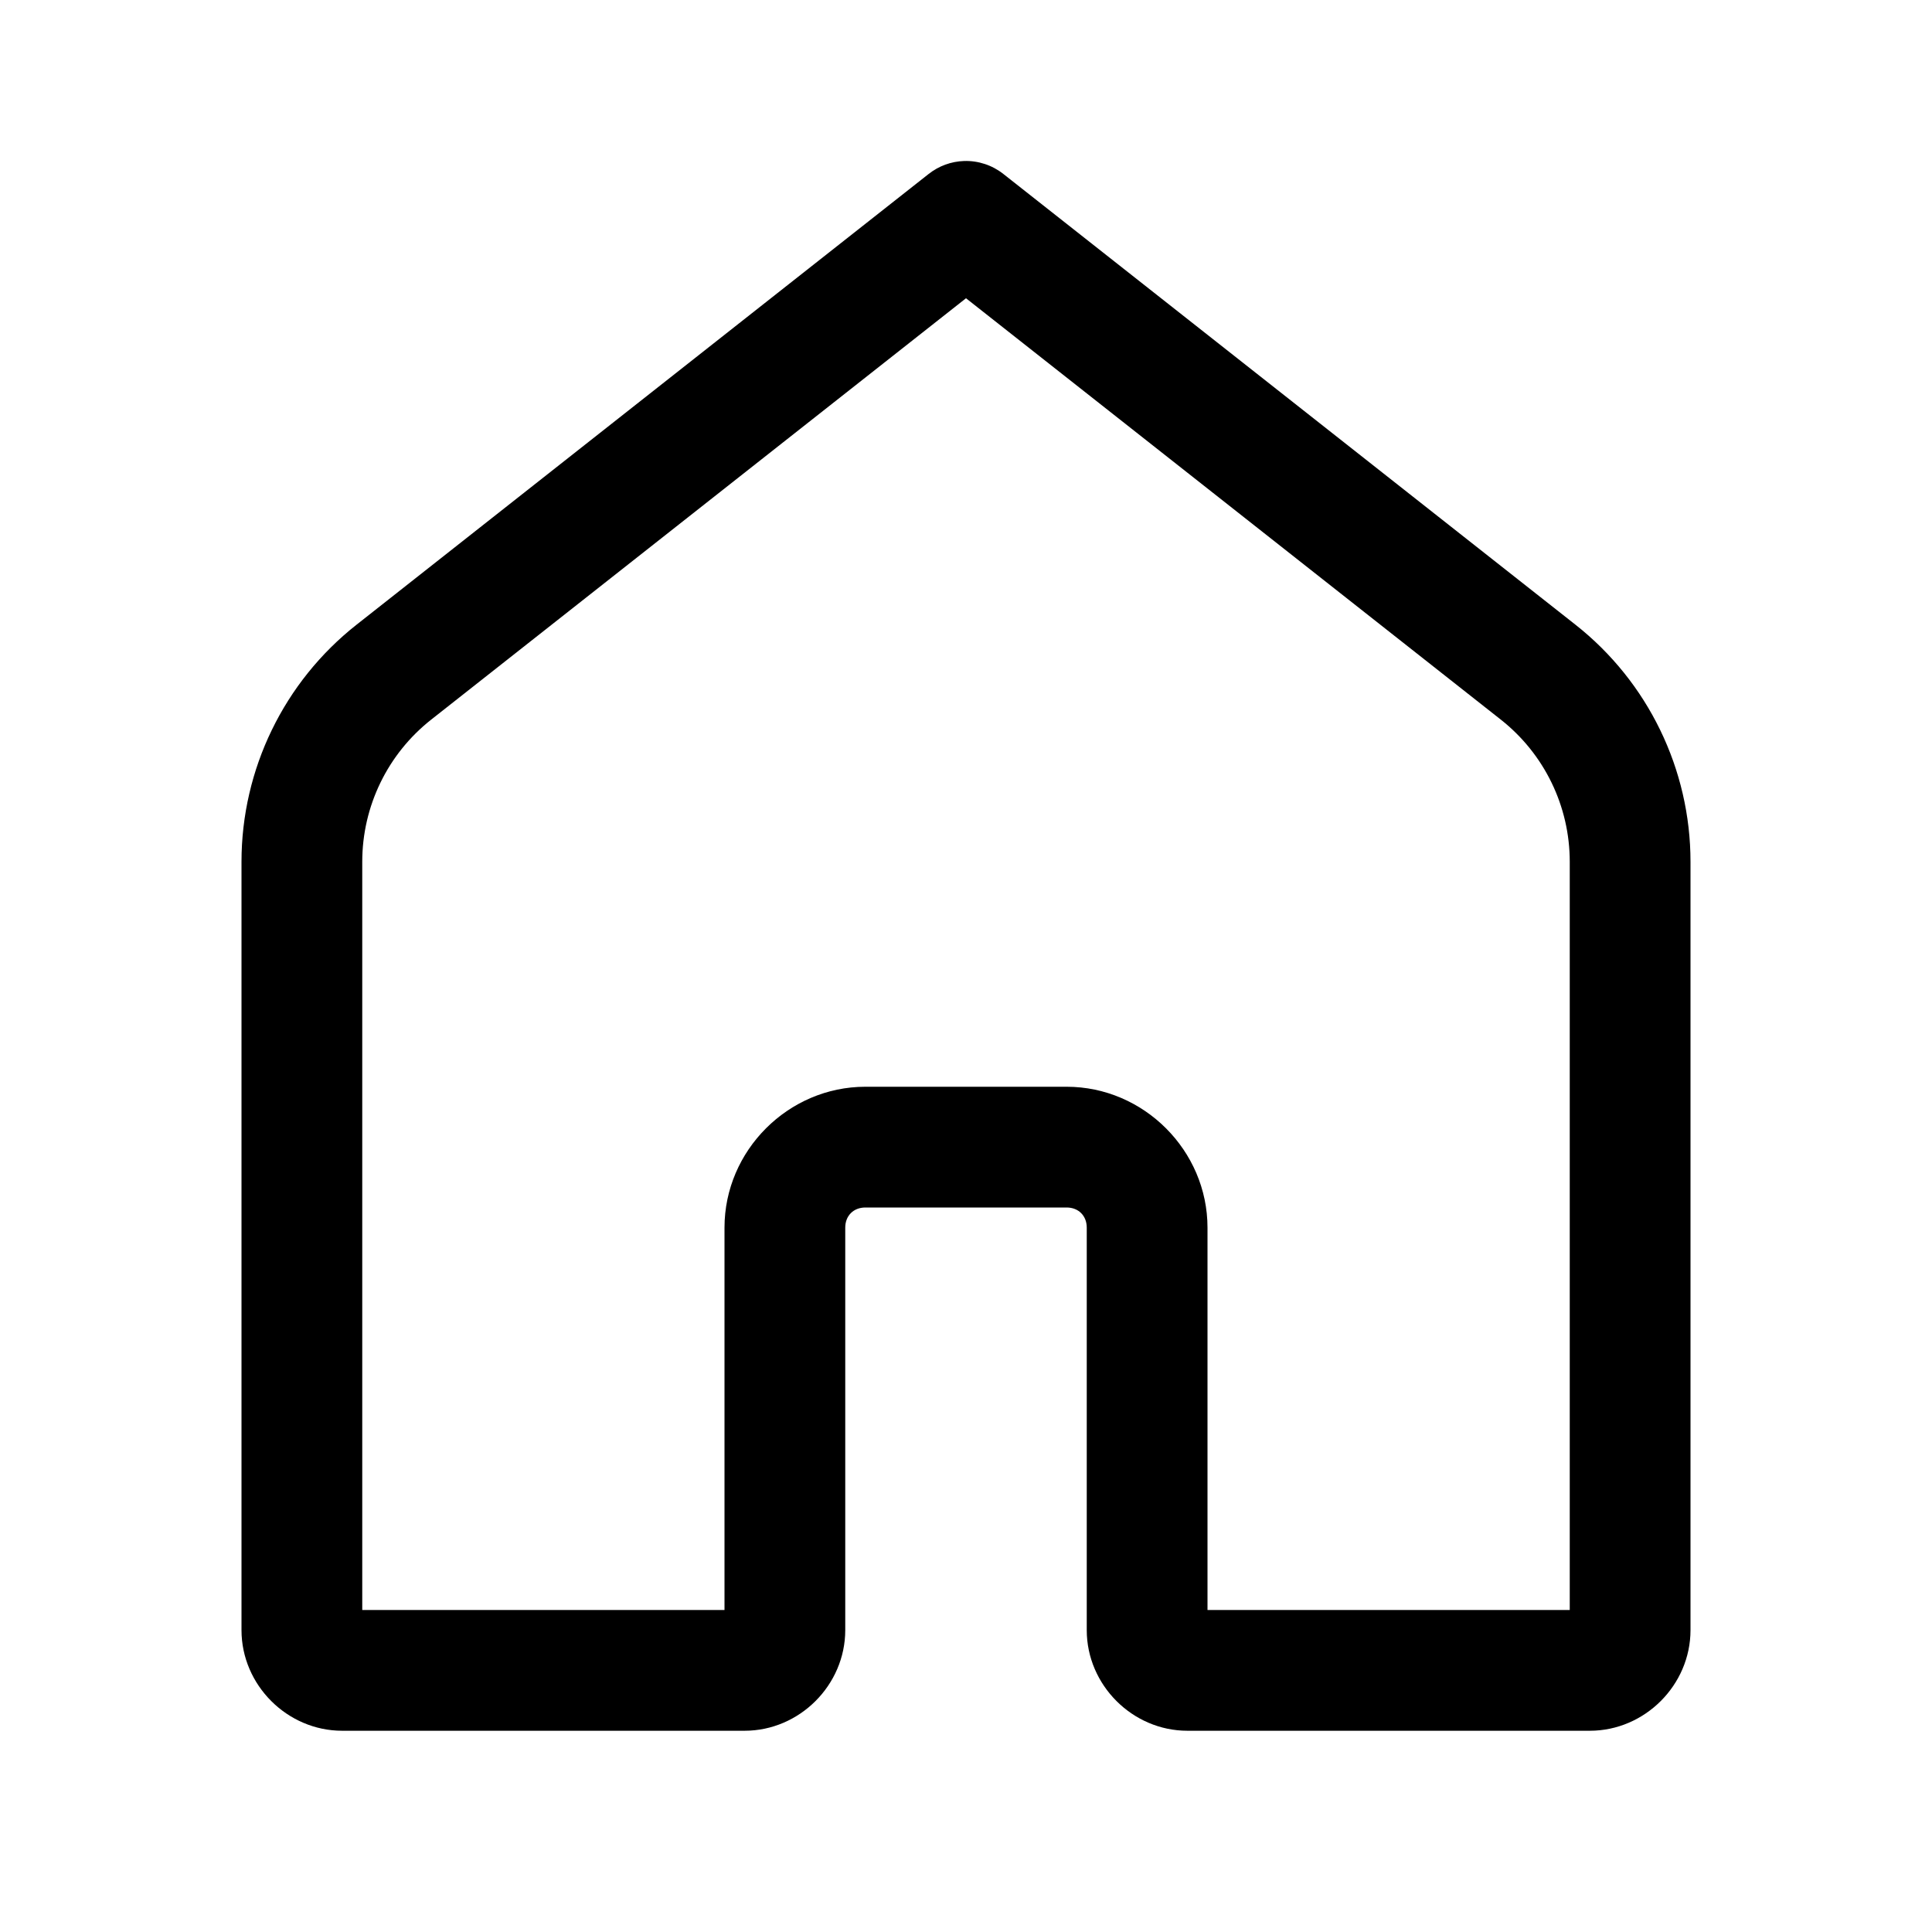
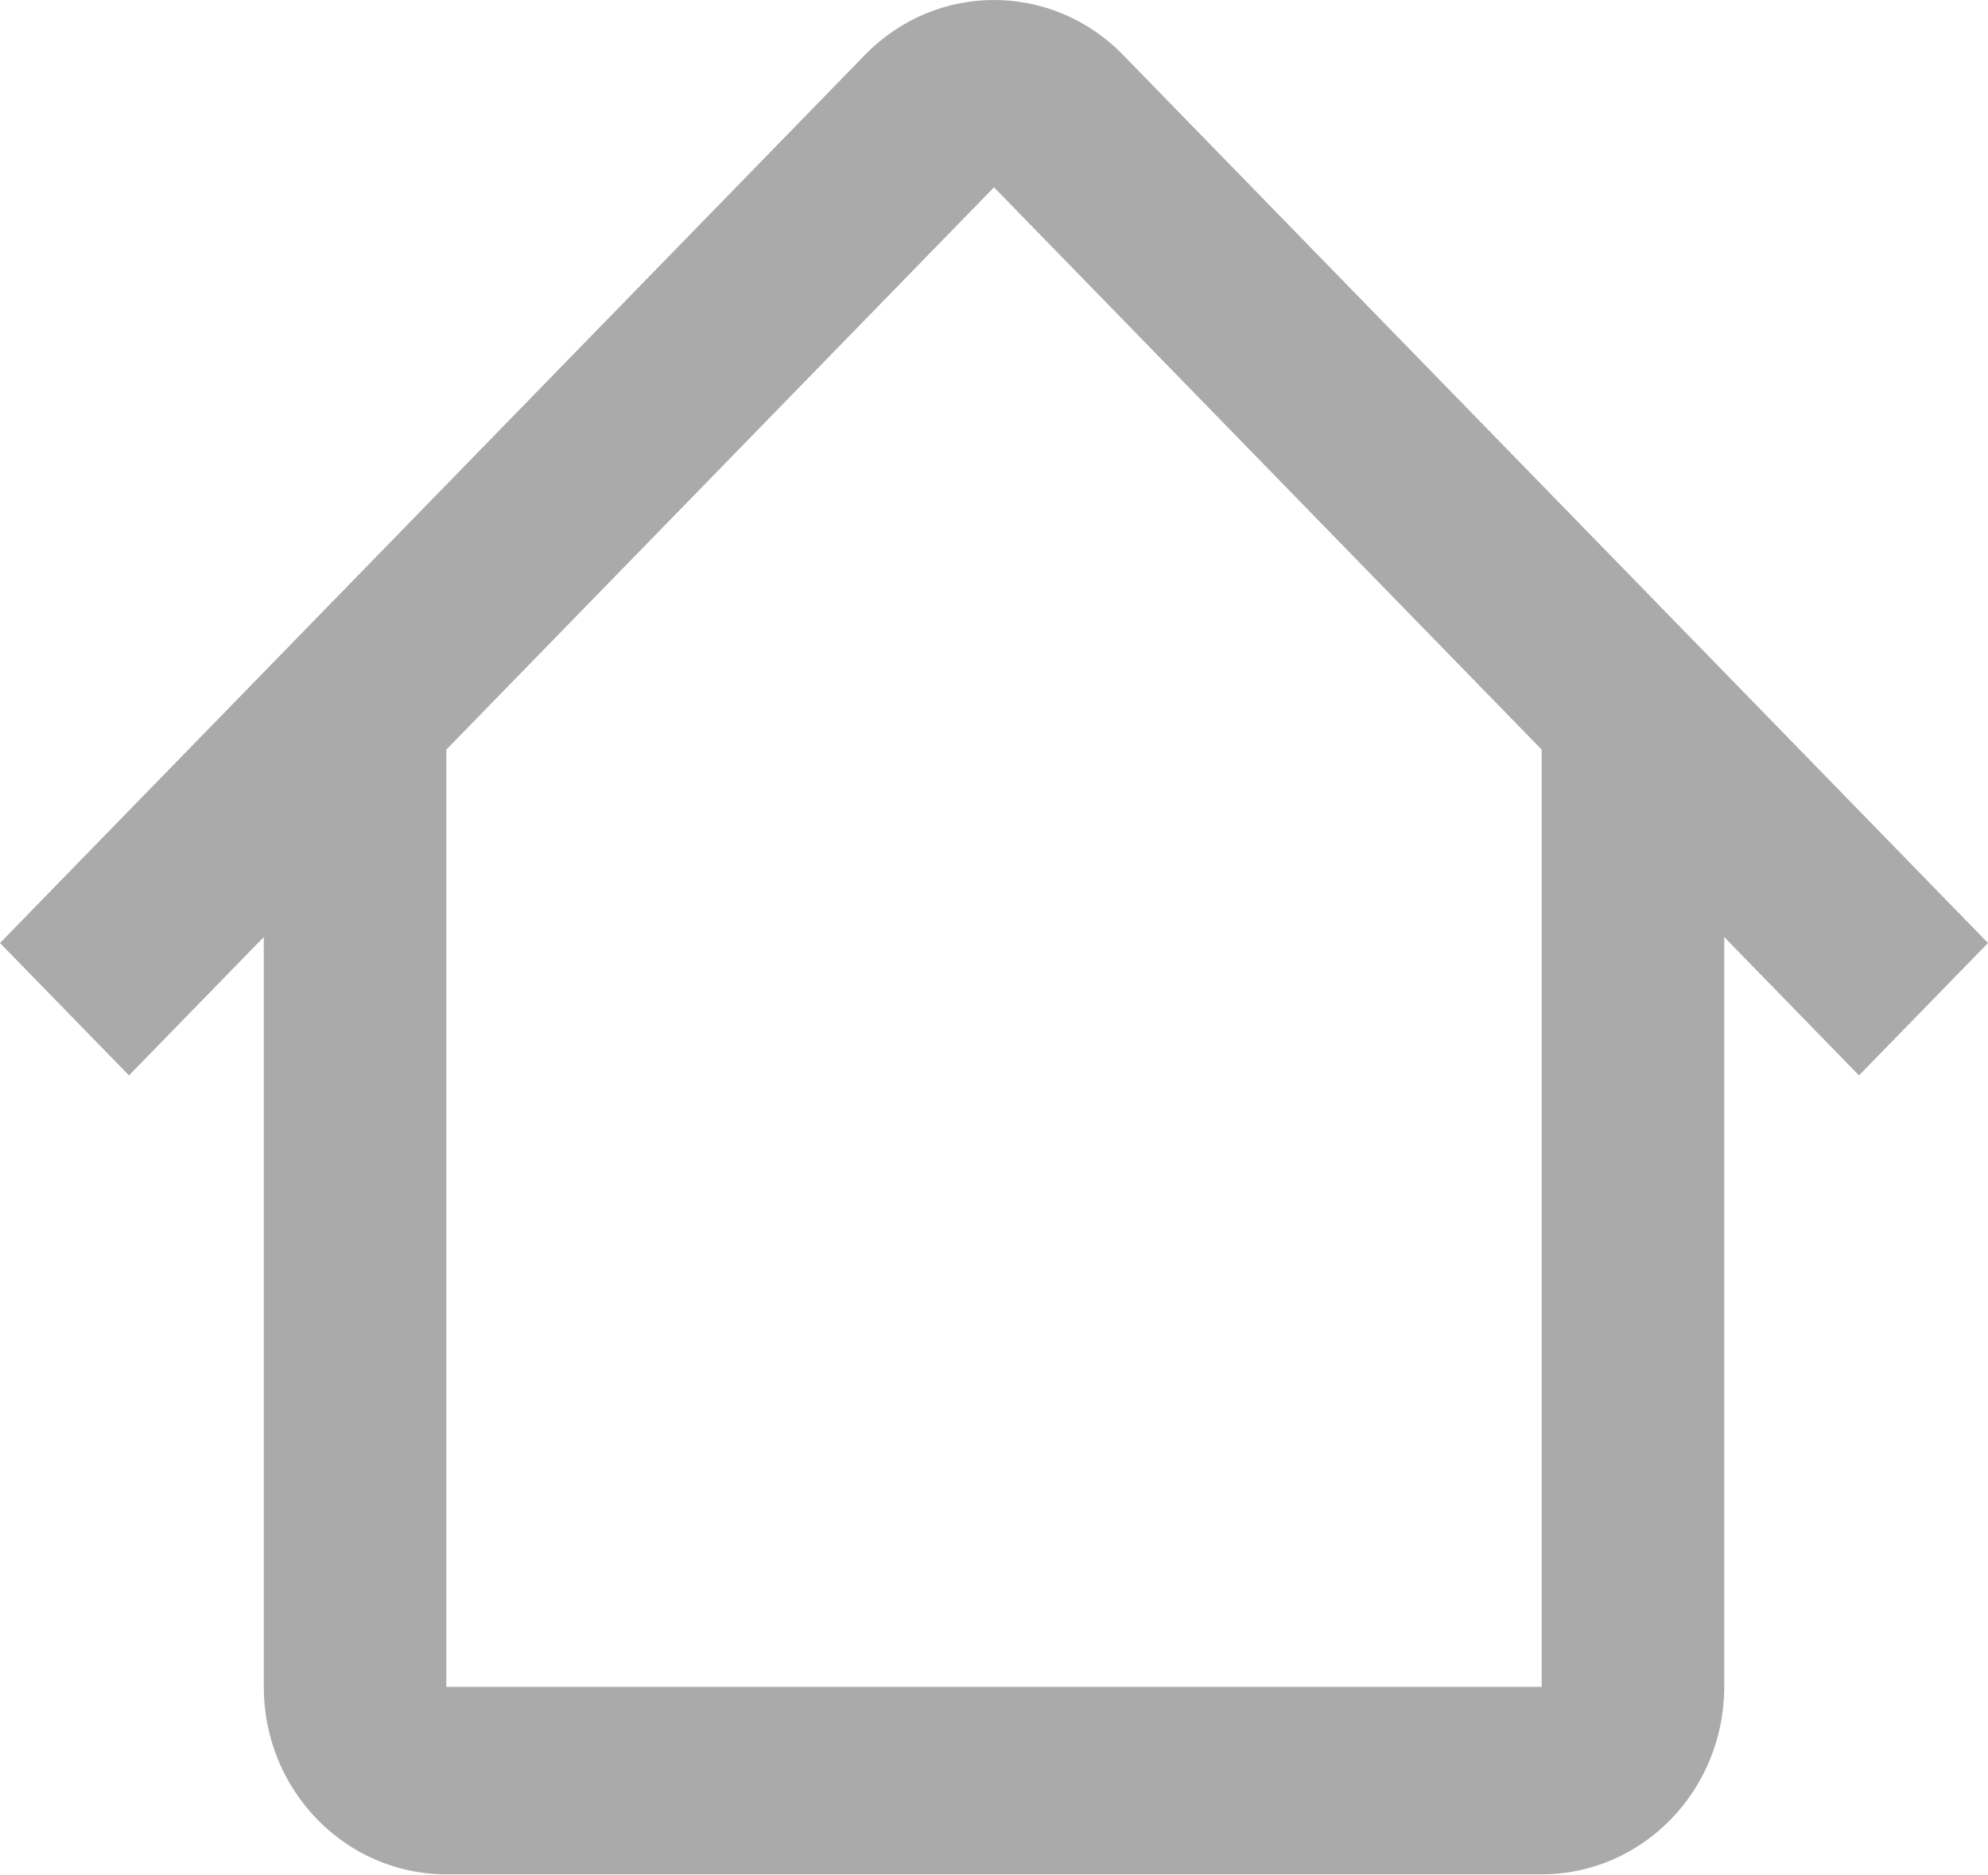
- <svg xmlns="http://www.w3.org/2000/svg" viewBox="0 0 48 48" width="48px" height="48px">
-   <path d="M 23.951 4 A 1.5 1.5 0 0 0 23.072 4.322 L 8.859 15.52 C 7.055 16.941 6 19.114 6 21.41 L 6 40.5 C 6 41.864 7.136 43 8.5 43 L 18.5 43 C 19.864 43 21 41.864 21 40.5 L 21 30.5 C 21 30.205 21.205 30 21.5 30 L 26.5 30 C 26.795 30 27 30.205 27 30.5 L 27 40.5 C 27 41.864 28.136 43 29.5 43 L 39.5 43 C 40.864 43 42 41.864 42 40.5 L 42 21.41 C 42 19.114 40.945 16.941 39.141 15.52 L 24.928 4.322 A 1.5 1.5 0 0 0 23.951 4 z M 24 7.41 L 37.285 17.877 C 38.369 18.731 39 20.031 39 21.41 L 39 40 L 30 40 L 30 30.5 C 30 28.585 28.415 27 26.5 27 L 21.5 27 C 19.585 27 18 28.585 18 30.5 L 18 40 L 9 40 L 9 21.41 C 9 20.031 9.631 18.731 10.715 17.877 L 24 7.41 z" />
+ <svg xmlns="http://www.w3.org/2000/svg" width="35" height="33" viewBox="0 0 35 33" fill="none">
+   <path fill-rule="evenodd" clip-rule="evenodd" d="M27.144 13.2L17.5 3.298L7.856 13.2H7.858V29.7H27.142V13.2H27.144ZM30.356 16.498V29.7C30.356 31.523 28.917 33 27.142 33H7.858C6.083 33 4.644 31.523 4.644 29.7V16.498L2.271 18.934L0 16.603L15.229 0.966C16.483 -0.322 18.517 -0.322 19.771 0.966L35 16.603L32.729 18.934L30.356 16.498Z" fill="#AAAAAA" />
</svg>
